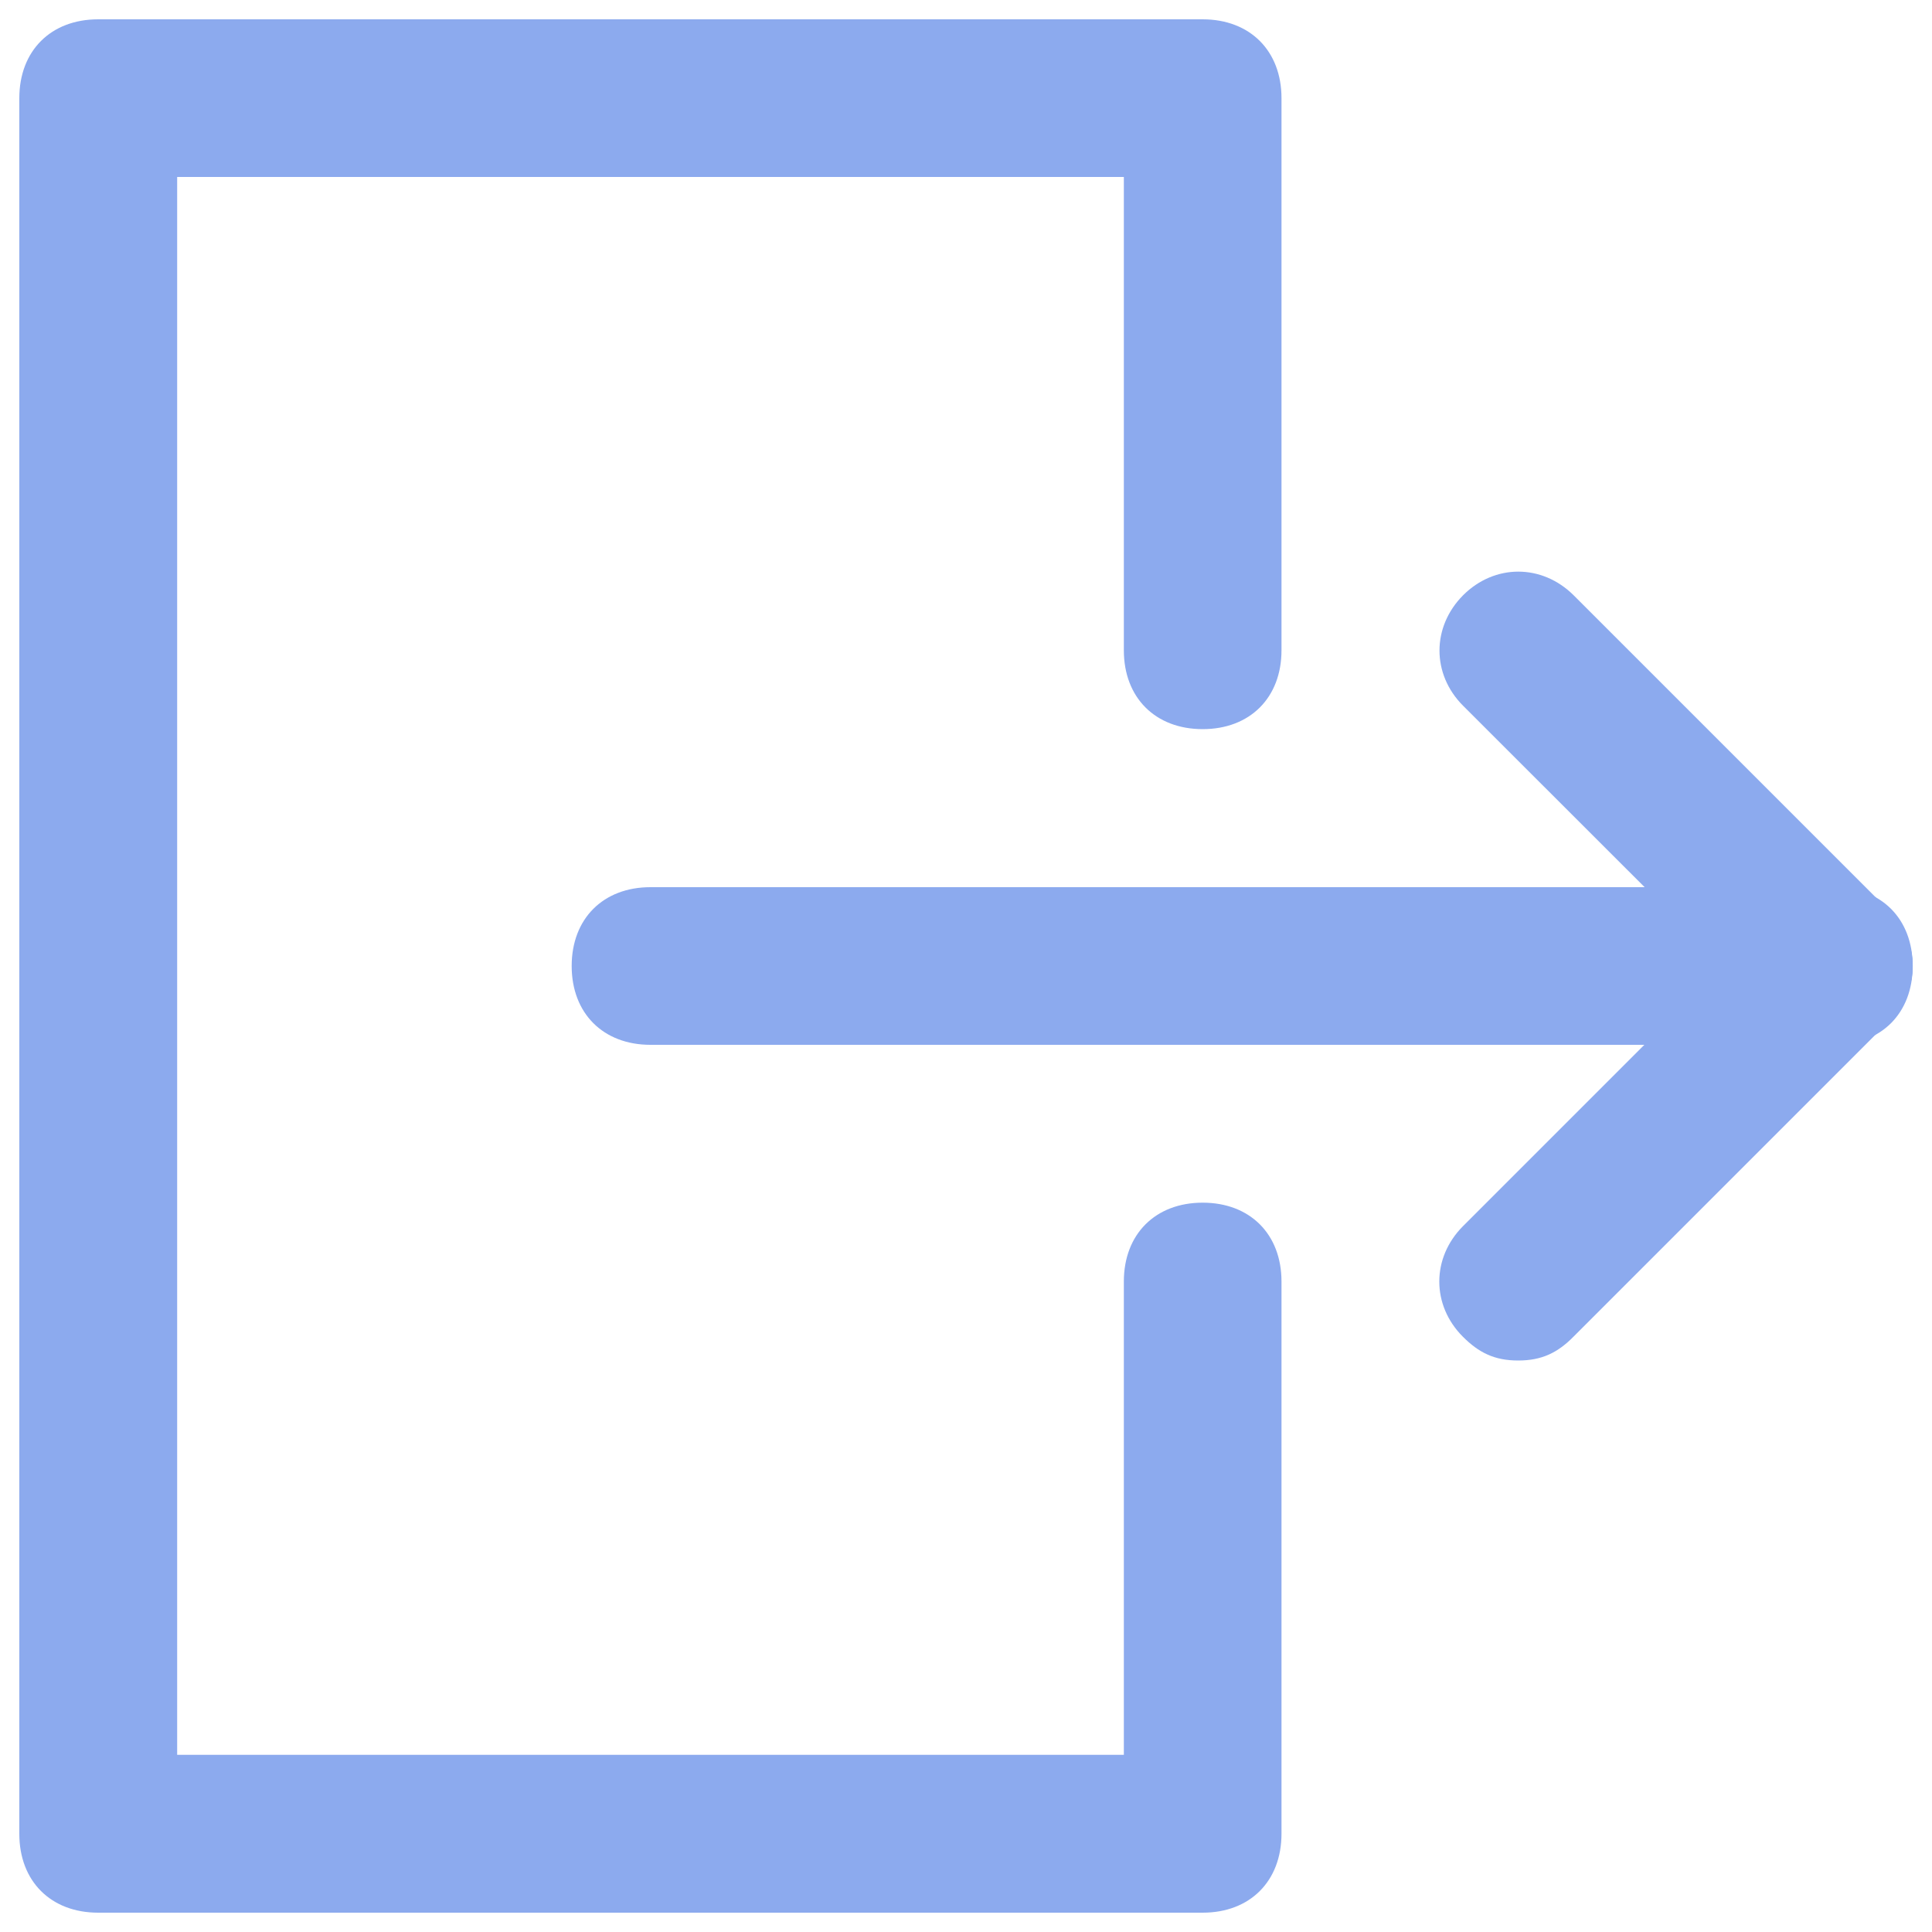
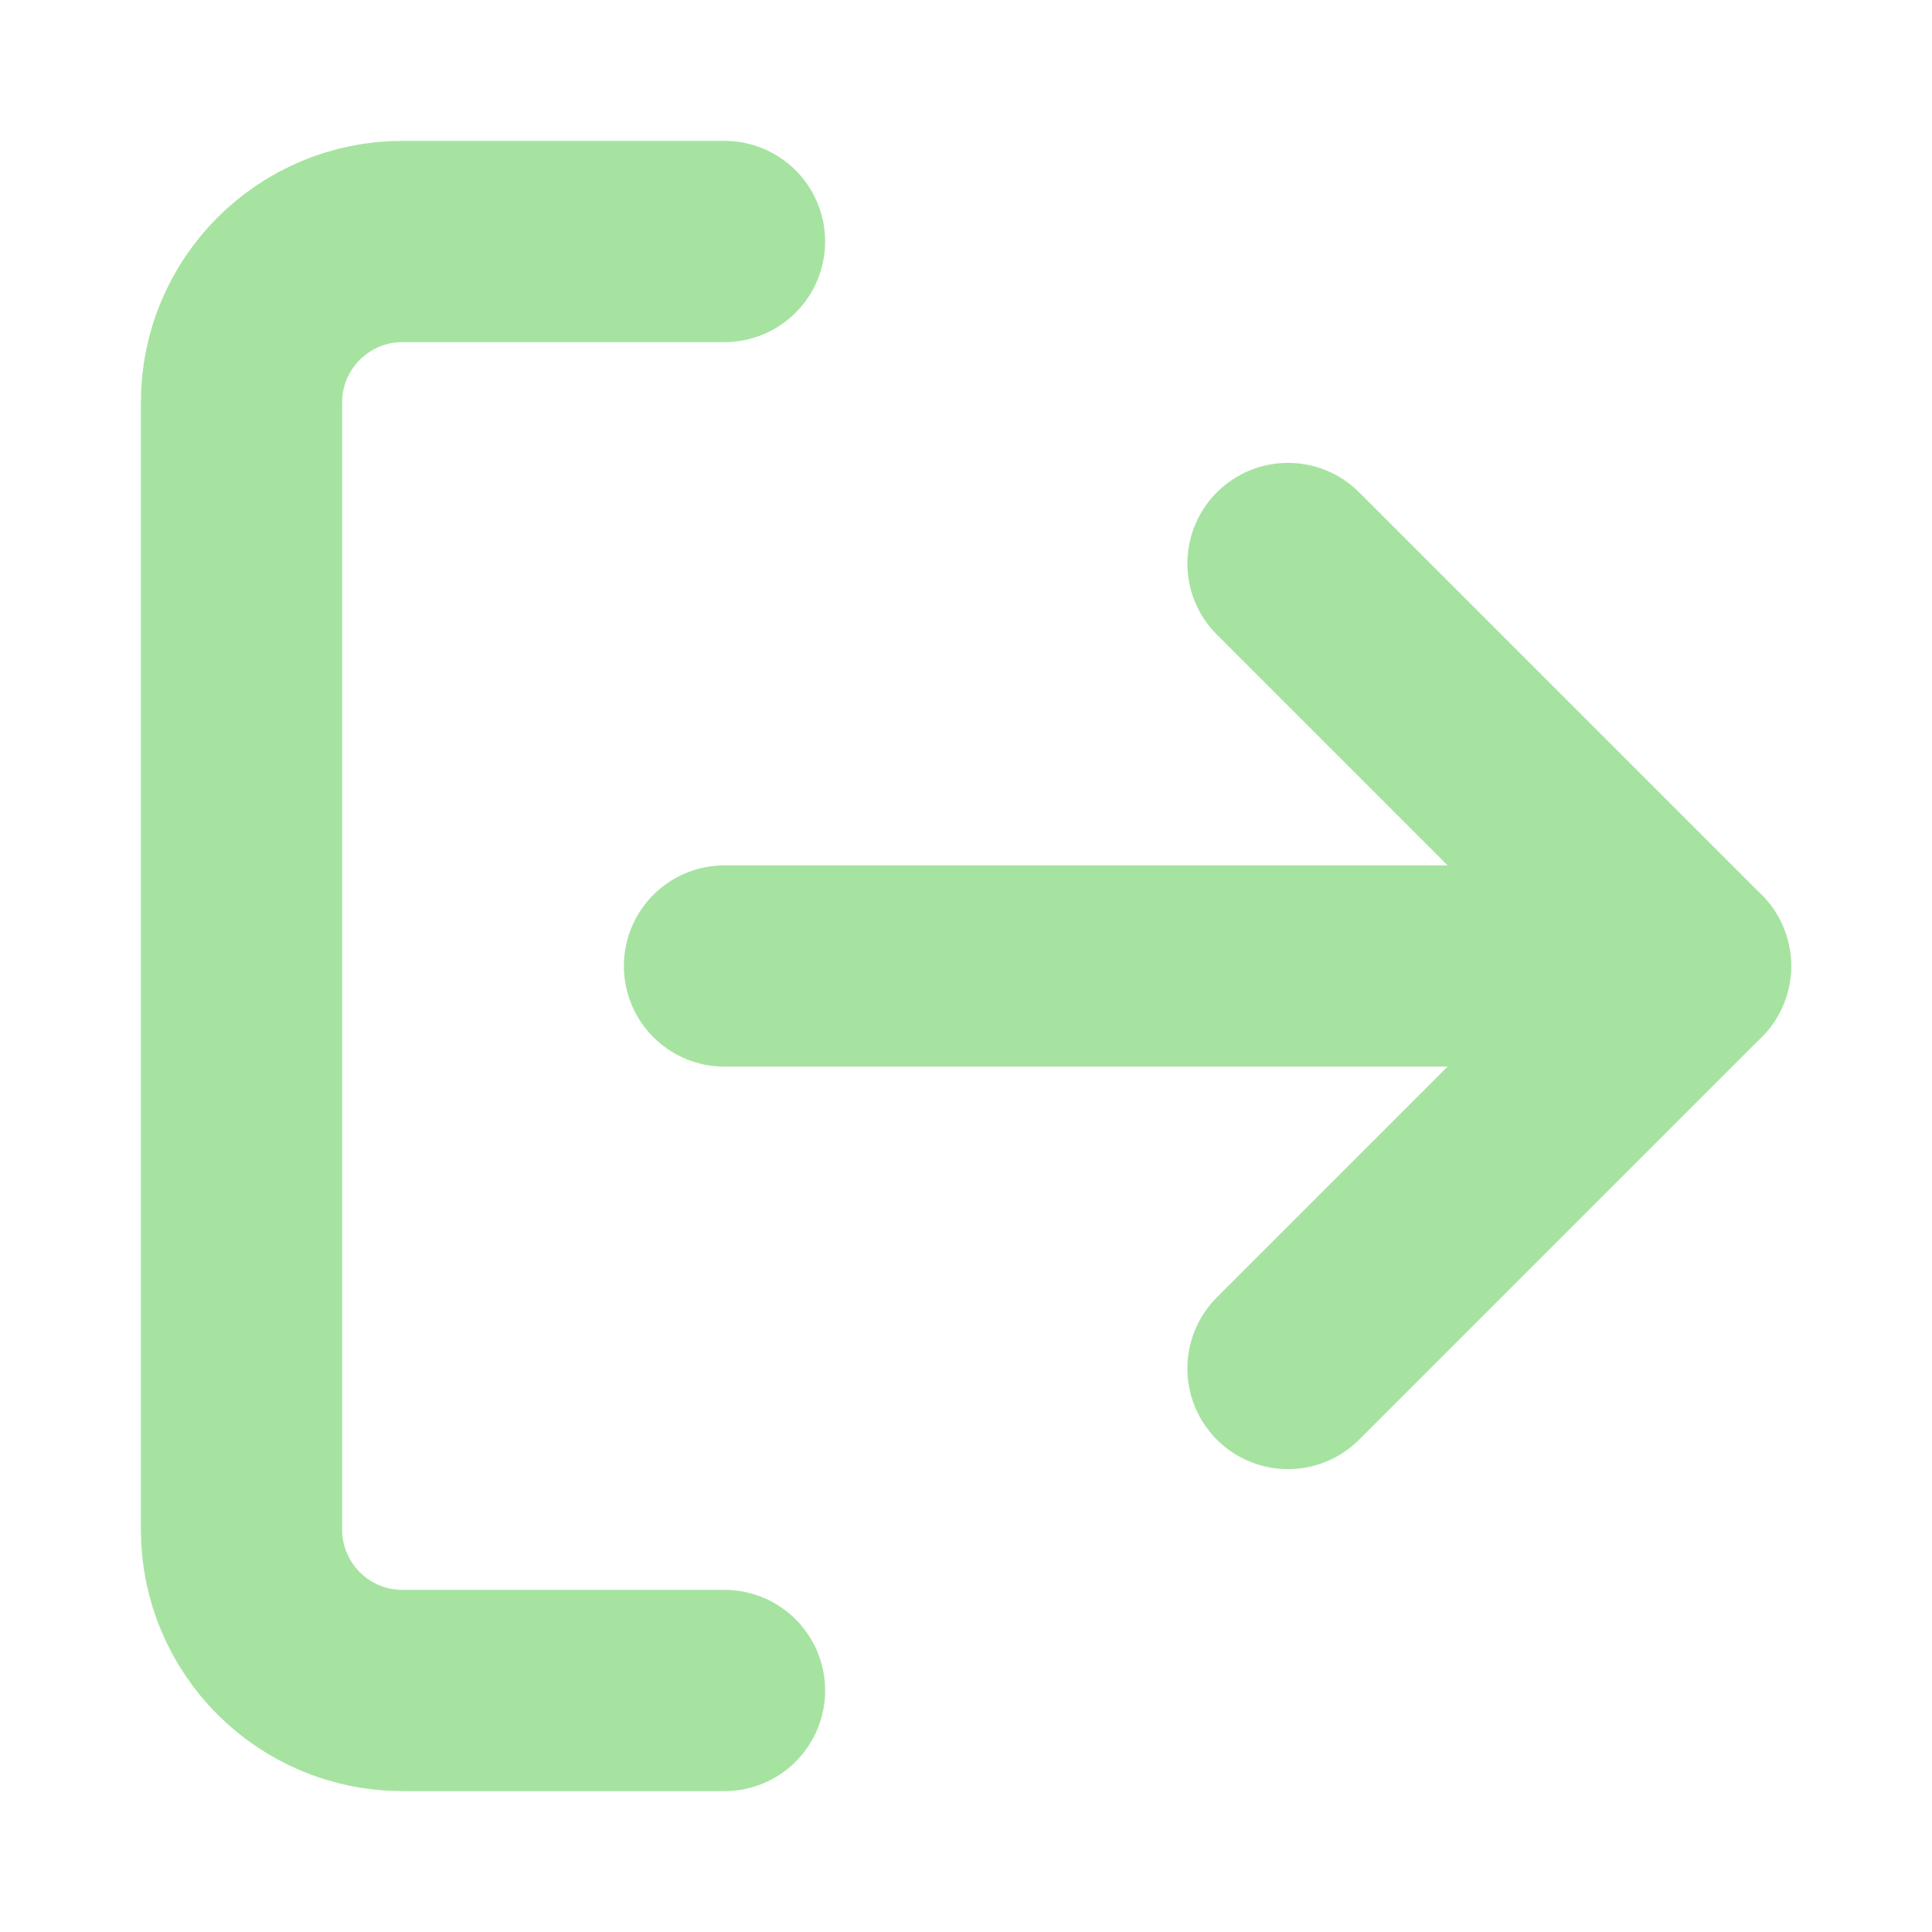
- <svg xmlns="http://www.w3.org/2000/svg" fill="#8caaee" version="1.1" x="0px" y="0px" viewBox="0 0 1000 1000" enable-background="new 0 0 1000 1000" xml:space="preserve">
-   <g>
-     <path d="M622.5,990H50.8C26.3,990,10,973.7,10,949.2V50.8C10,26.3,26.3,10,50.8,10h571.7c24.5,0,40.8,16.3,40.8,40.8v285.8c0,24.5-16.3,40.8-40.8,40.8s-40.8-16.3-40.8-40.8v-245h-490v816.7h490v-245c0-24.5,16.3-40.8,40.8-40.8s40.8,16.3,40.8,40.8v285.8C663.3,973.7,647,990,622.5,990z" />
-     <path d="M949.2,540.8H336.7c-24.5,0-40.8-16.3-40.8-40.8c0-24.5,16.3-40.8,40.8-40.8h612.5c24.5,0,40.8,16.3,40.8,40.8C990,524.5,973.7,540.8,949.2,540.8z" />
-     <path d="M949.2,540.8c-12.3,0-20.4-4.1-28.6-12.3L757.3,365.3c-16.3-16.3-16.3-40.8,0-57.2c16.3-16.3,40.8-16.3,57.2,0l163.3,163.3c16.3,16.3,16.3,40.8,0,57.2C969.6,536.8,961.4,540.8,949.2,540.8z" />
-     <path d="M785.8,704.2c-12.3,0-20.4-4.1-28.6-12.3c-16.3-16.3-16.3-40.8,0-57.2l163.3-163.3c16.3-16.3,40.8-16.3,57.2,0c16.3,16.3,16.3,40.8,0,57.2L814.4,691.9C806.3,700.1,798.1,704.2,785.8,704.2z" />
-   </g>
+ <svg xmlns="http://www.w3.org/2000/svg" width="512" height="512" viewBox="0 0 24 24" fill="none" stroke="#a6e3a1" stroke-width="2.5" stroke-linecap="round" stroke-linejoin="round">
+   <path d="m16 17 5-5-5-5" />
+   <path d="M21 12H9" />
+   <path d="M9 21H5a2 2 0 0 1-2-2V5a2 2 0 0 1 2-2h4" />
</svg>
